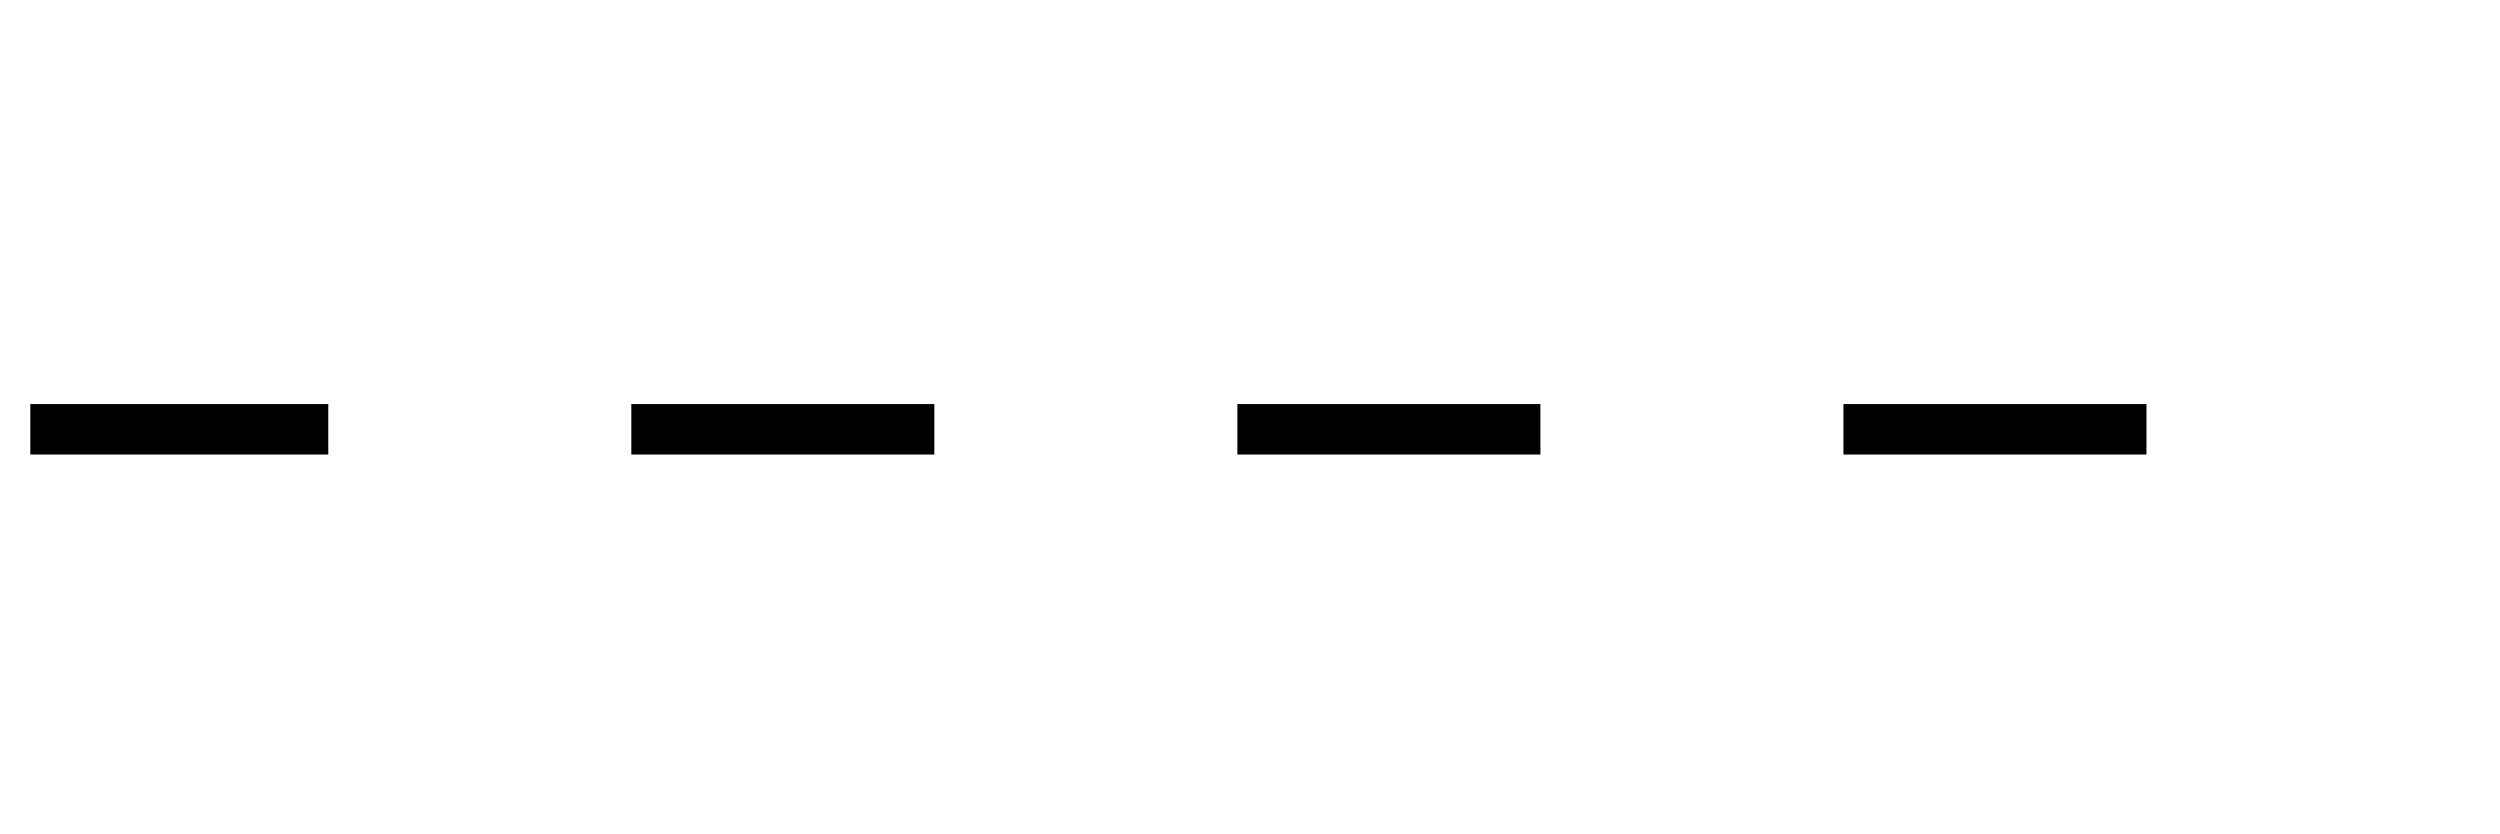
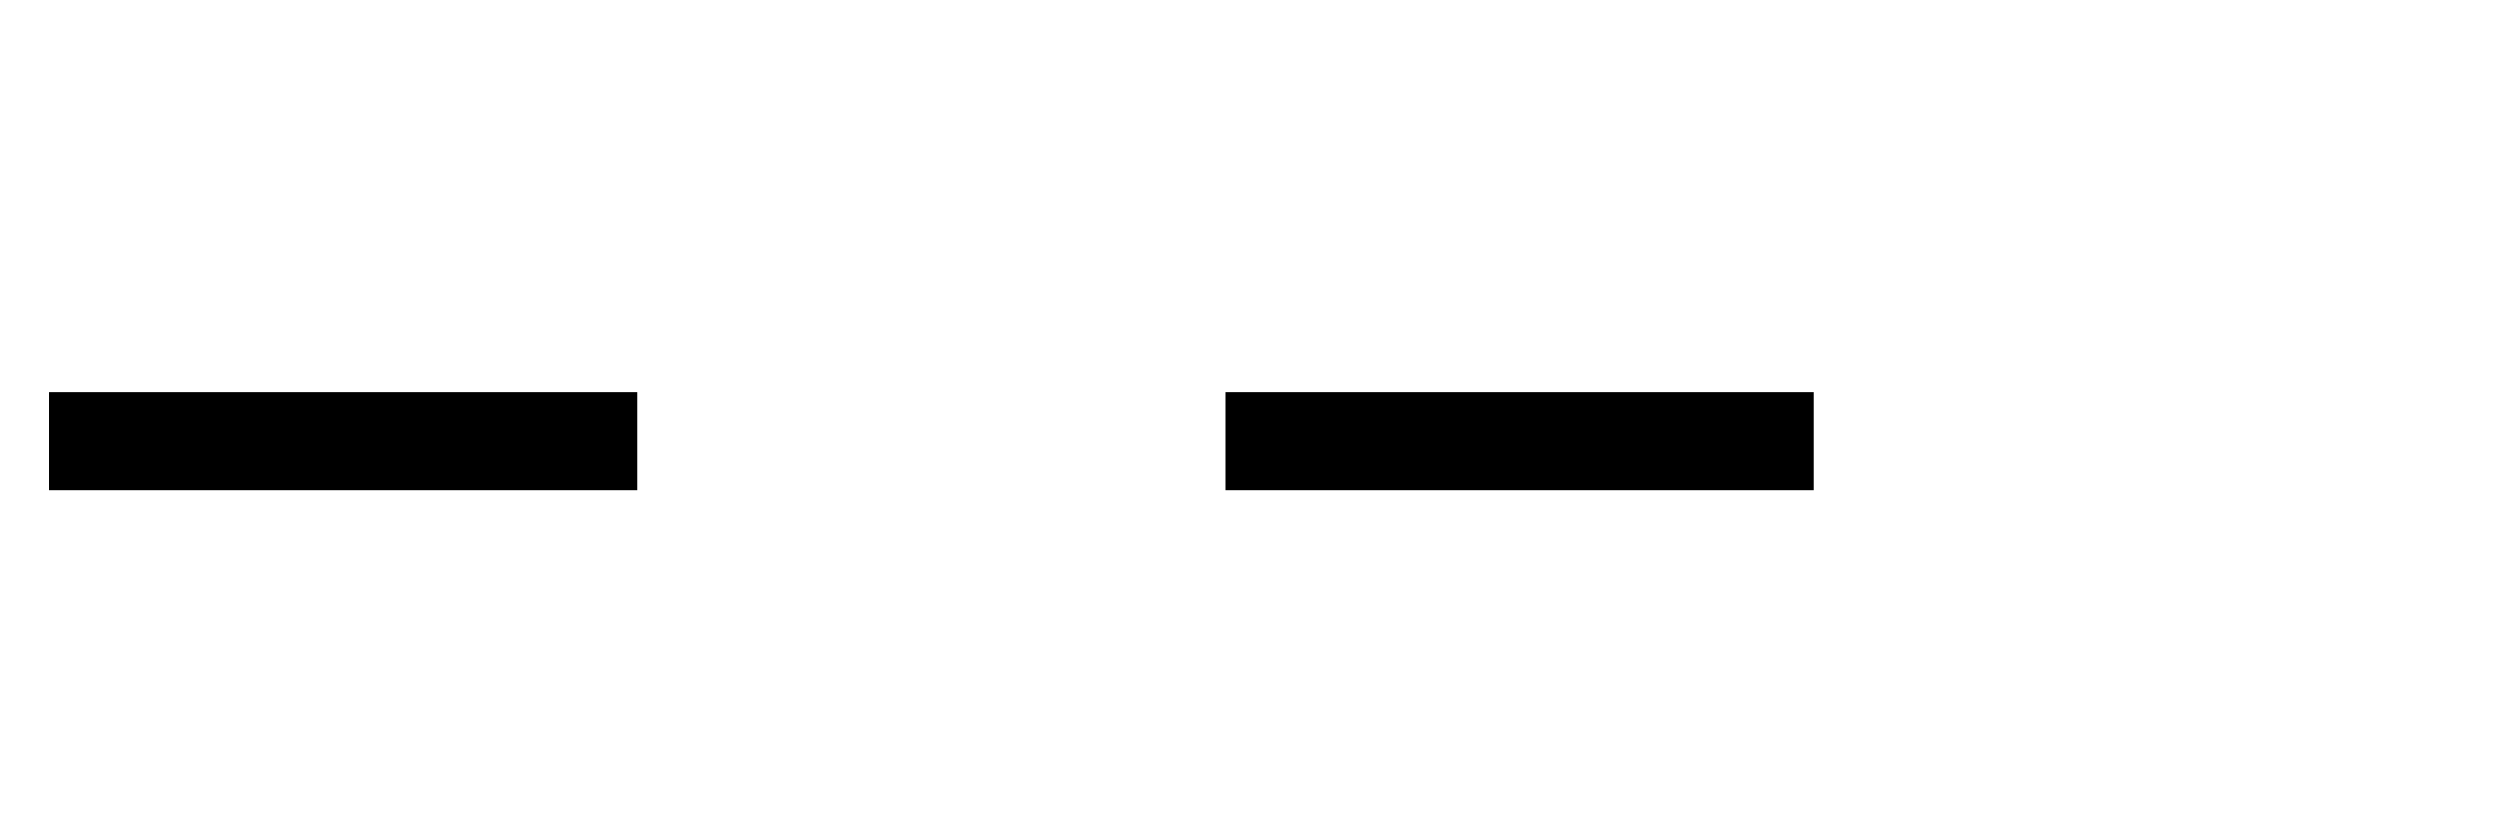
- <svg xmlns="http://www.w3.org/2000/svg" height="33" style="background-color:white" viewBox="0 0 99 33" width="99">
-   <path d="M 48 704 L 144 704 " fill="none" stroke="rgb(0%, 0%, 0%)" stroke-dasharray="12" stroke-linecap="butt" stroke-linejoin="round" stroke-miterlimit="10" stroke-opacity="1" stroke-width="2" transform="matrix(1, 0, 0, -1, -47, 721)" />
-   <path d="M 48 720 L 48 688 L 144 688 L 144 720 Z M 48 720 " fill="none" stroke="rgb(100%, 100%, 100%)" stroke-linecap="butt" stroke-linejoin="round" stroke-miterlimit="10" stroke-opacity="1" stroke-width="0.4" transform="matrix(1, 0, 0, -1, -47, 721)" />
+ <svg xmlns="http://www.w3.org/2000/svg" height="17" style="background-color:white" viewBox="0 0 51 17" width="51">
+   <path d="M 0 16 L 0 0 L 48 0 L 48 16 Z M 0 16 " fill="none" stroke="rgb(100%, 100%, 100%)" stroke-linecap="butt" stroke-linejoin="round" stroke-miterlimit="10" stroke-opacity="1" stroke-width="0.4" transform="matrix(1, 0, 0, -1, 1, 17)" />
+   <path d="M 0 8 L 48 8 " fill="none" stroke="rgb(0%, 0%, 0%)" stroke-dasharray="12" stroke-linecap="butt" stroke-linejoin="round" stroke-miterlimit="10" stroke-opacity="1" stroke-width="2" transform="matrix(1, 0, 0, -1, 1, 17)" />
</svg>
